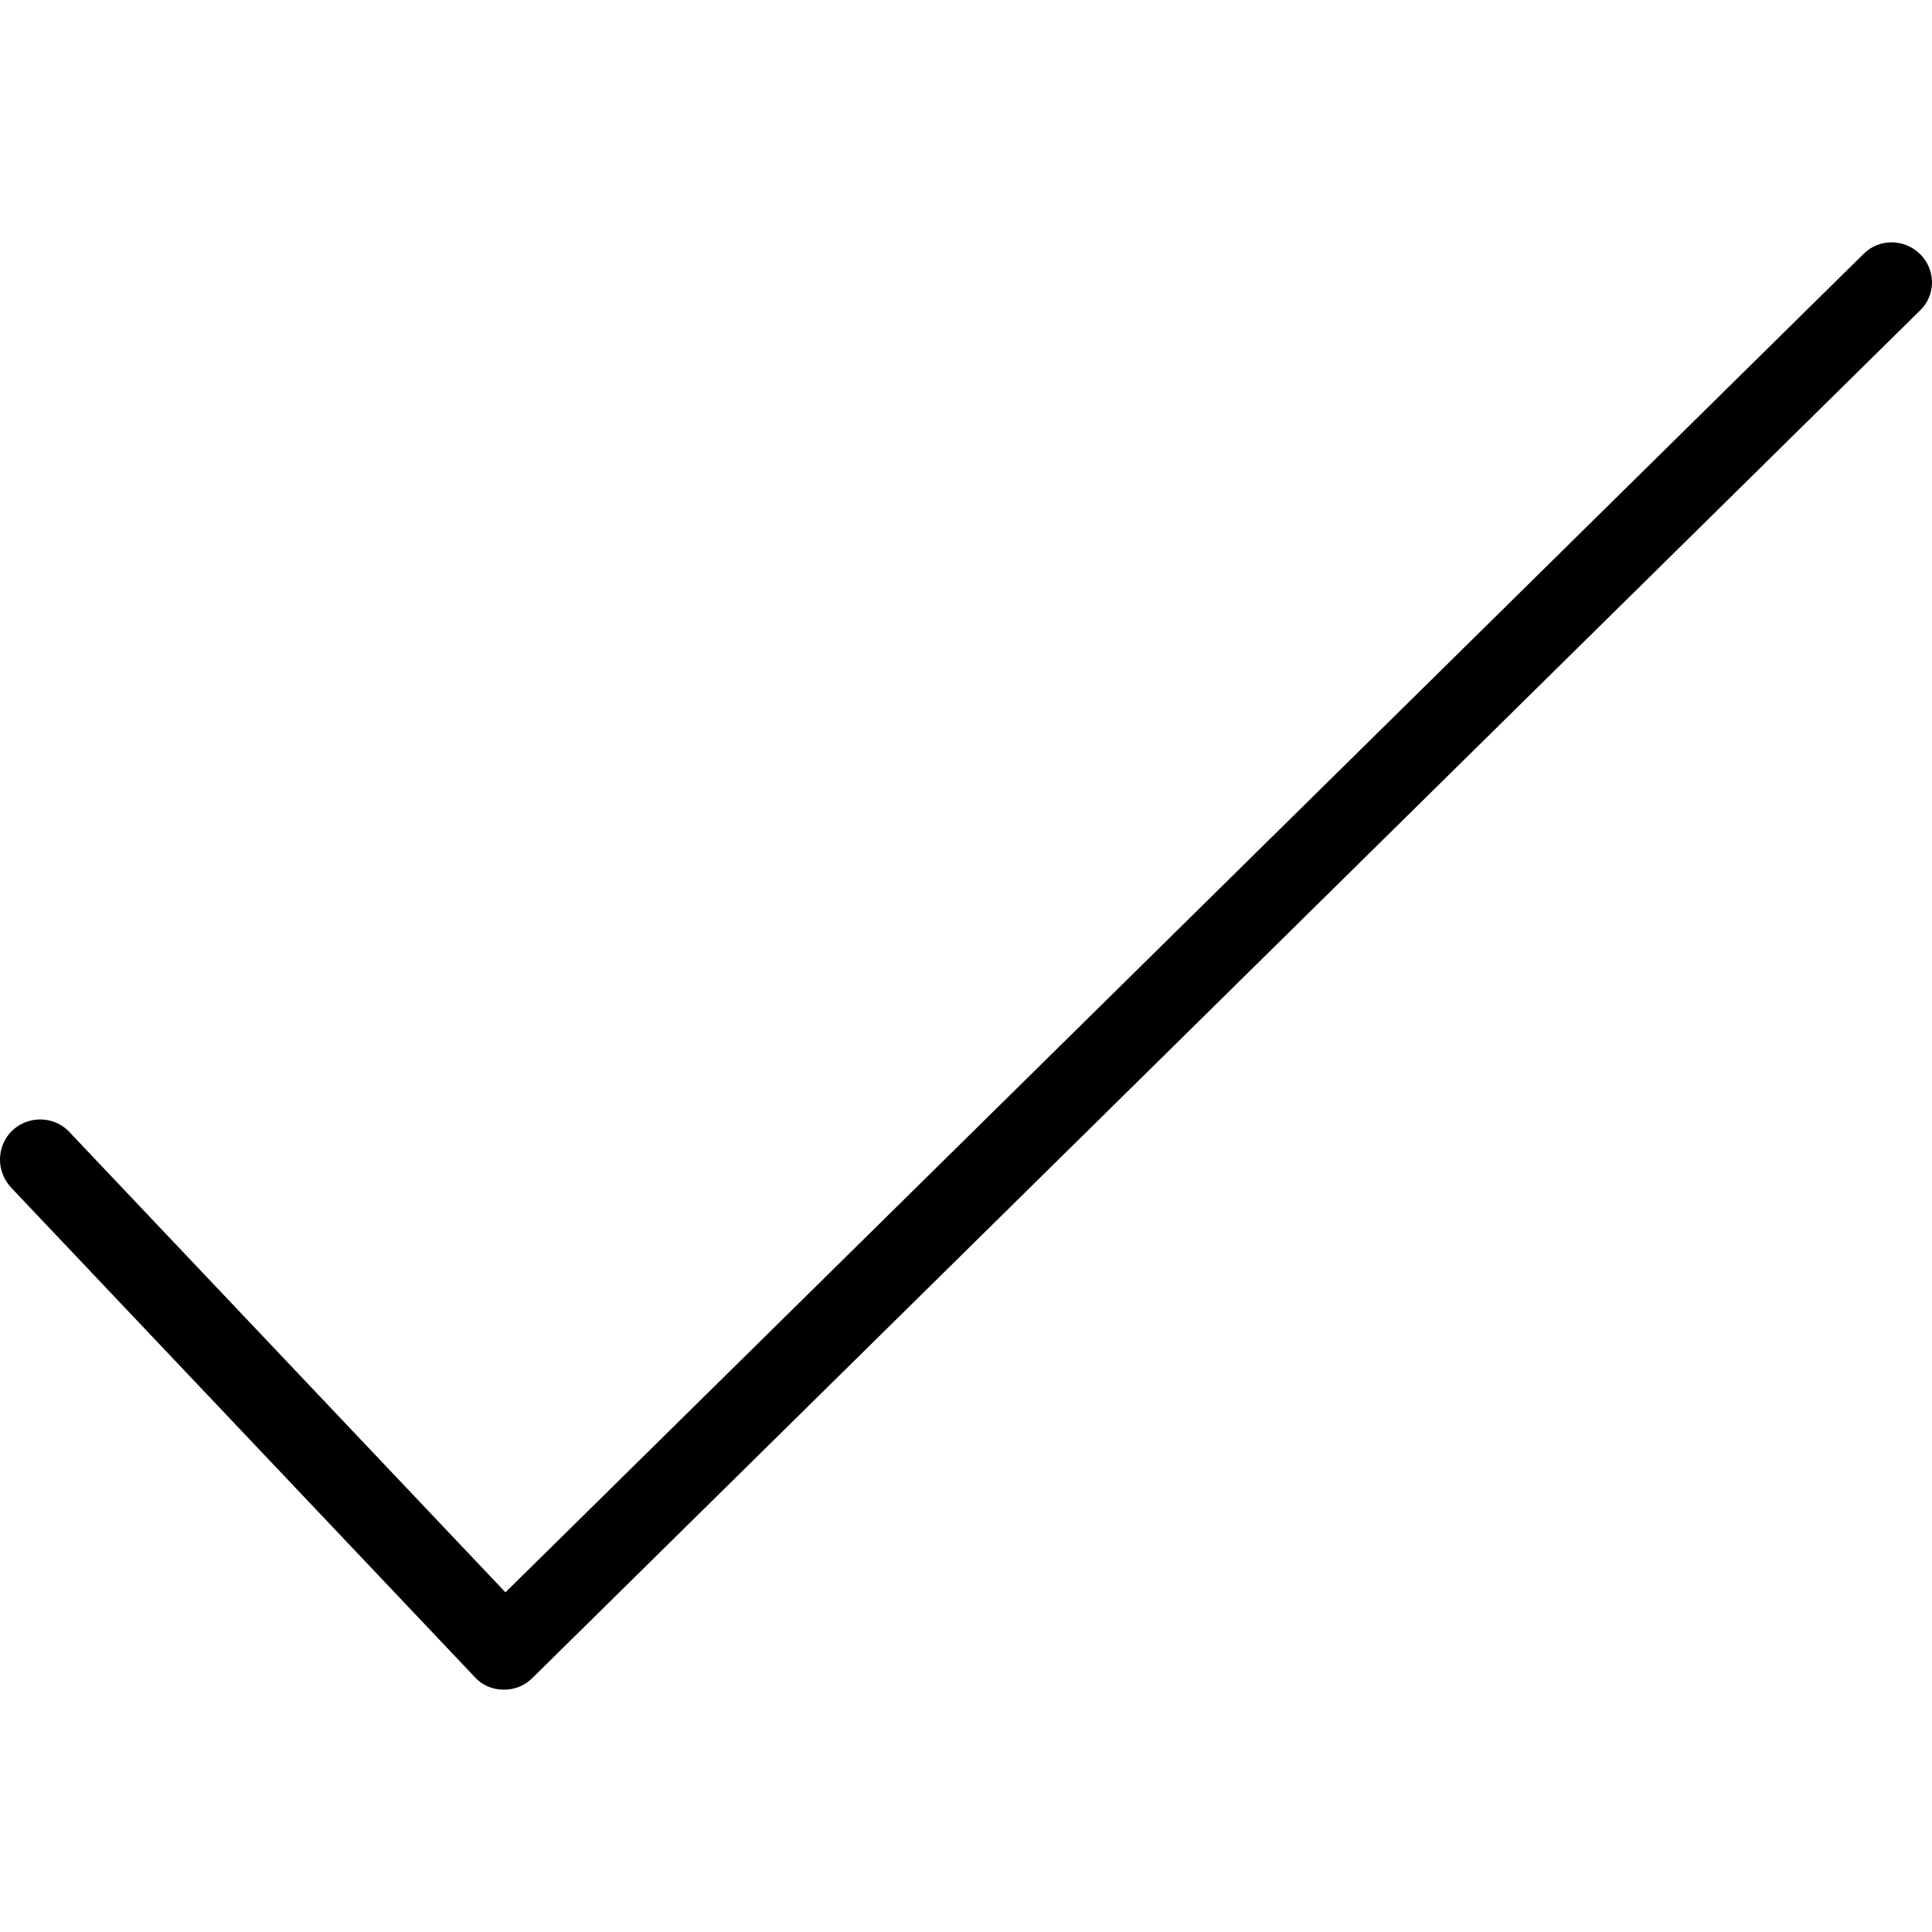
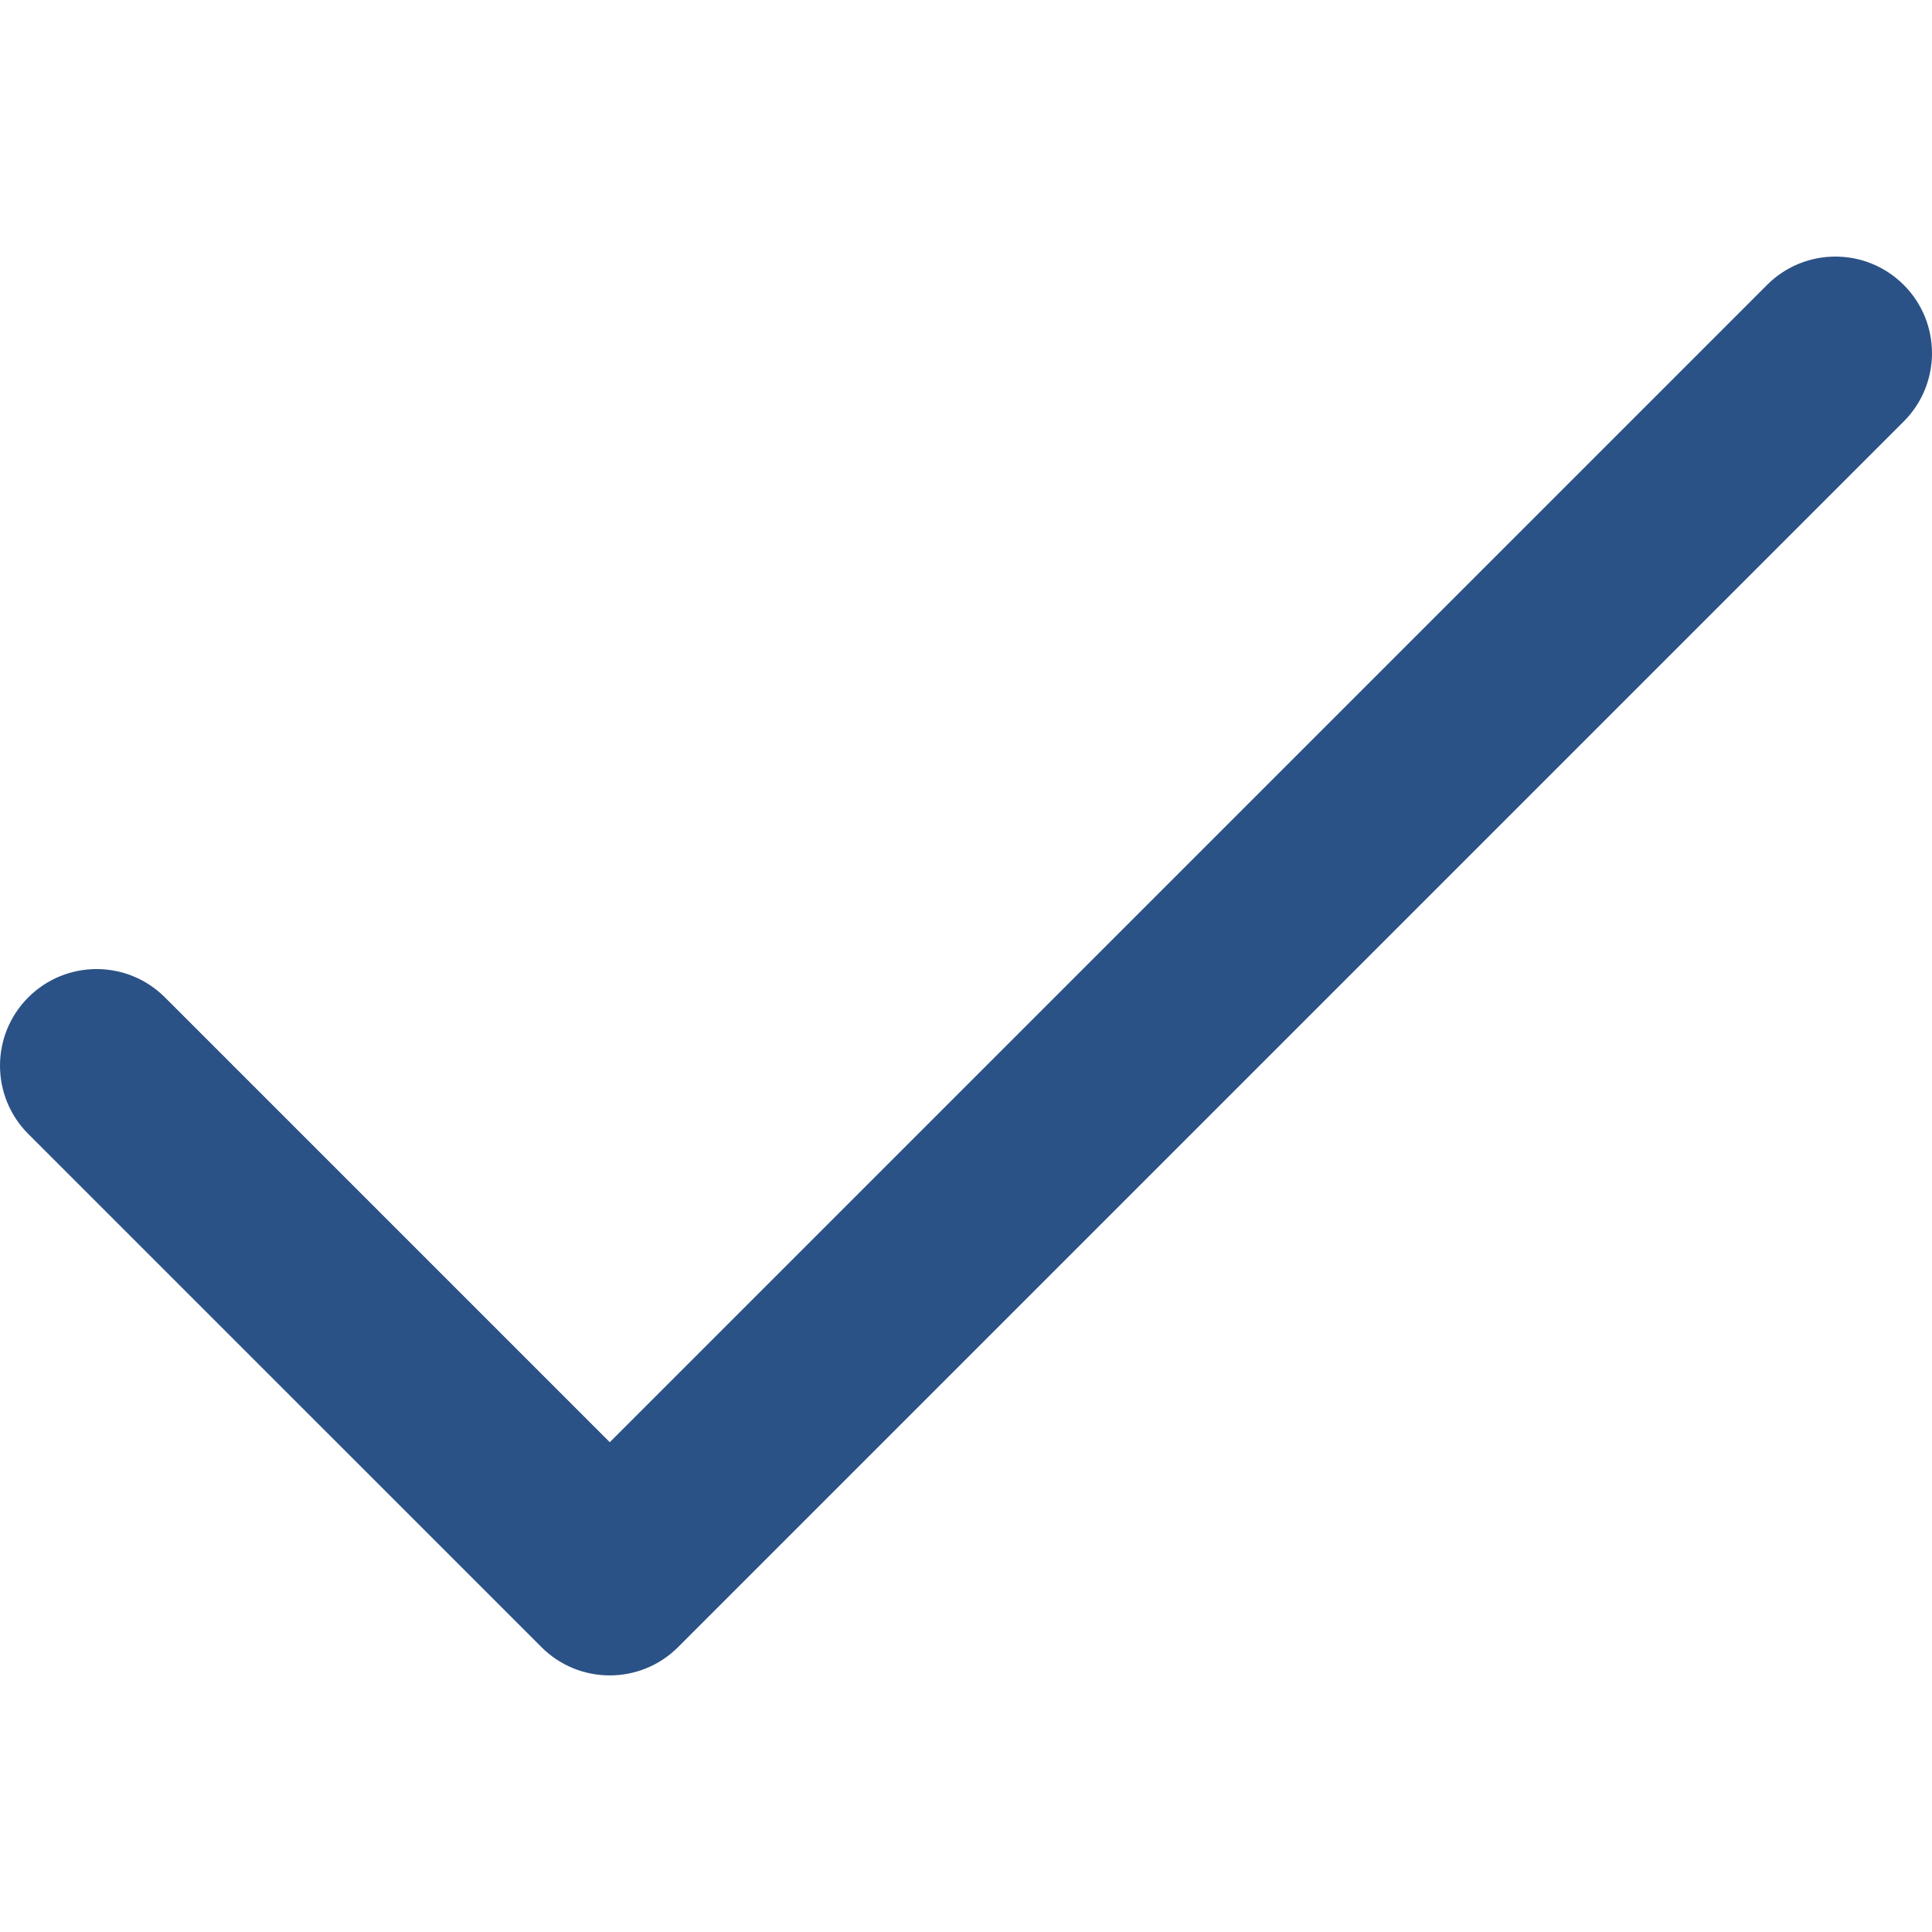
- <svg xmlns="http://www.w3.org/2000/svg" version="1.1" id="Layer_1" x="0px" y="0px" viewBox="0 0 512.42 512.42" style="enable-background:new 0 0 512.42 512.42;" xml:space="preserve">
+ <svg xmlns="http://www.w3.org/2000/svg" version="1.1" id="Layer_1" x="0px" y="0px" viewBox="0 0 512 512" fill="#2B5286" style="enable-background:new 0 0 512 512;" xml:space="preserve">
  <g>
    <g>
-       <path d="M509.313,67.45c-4.16-4.16-10.88-4.267-15.04-0.107L134.06,422.33l-115.2-121.6c-3.733-4.48-10.453-5.12-15.04-1.387    c-4.48,3.733-5.12,10.453-1.387,15.04c0.32,0.32,0.533,0.64,0.853,0.96l122.667,129.493c1.92,2.133,4.693,3.307,7.573,3.307h0.213    c2.773,0,5.44-1.067,7.467-3.093l368-362.667C513.473,78.33,513.473,71.61,509.313,67.45z" />
+       <path d="M504.502,75.496c-9.997-9.998-26.205-9.998-36.204,0L161.594,382.203L43.702,264.311c-9.997-9.998-26.205-9.997-36.204,0    c-9.998,9.997-9.998,26.205,0,36.203l135.994,135.992c9.994,9.997,26.214,9.99,36.204,0L504.502,111.7    C514.5,101.703,514.499,85.494,504.502,75.496z" />
    </g>
  </g>
  <g>
</g>
  <g>
</g>
  <g>
</g>
  <g>
</g>
  <g>
</g>
  <g>
</g>
  <g>
</g>
  <g>
</g>
  <g>
</g>
  <g>
</g>
  <g>
</g>
  <g>
</g>
  <g>
</g>
  <g>
</g>
  <g>
</g>
</svg>
